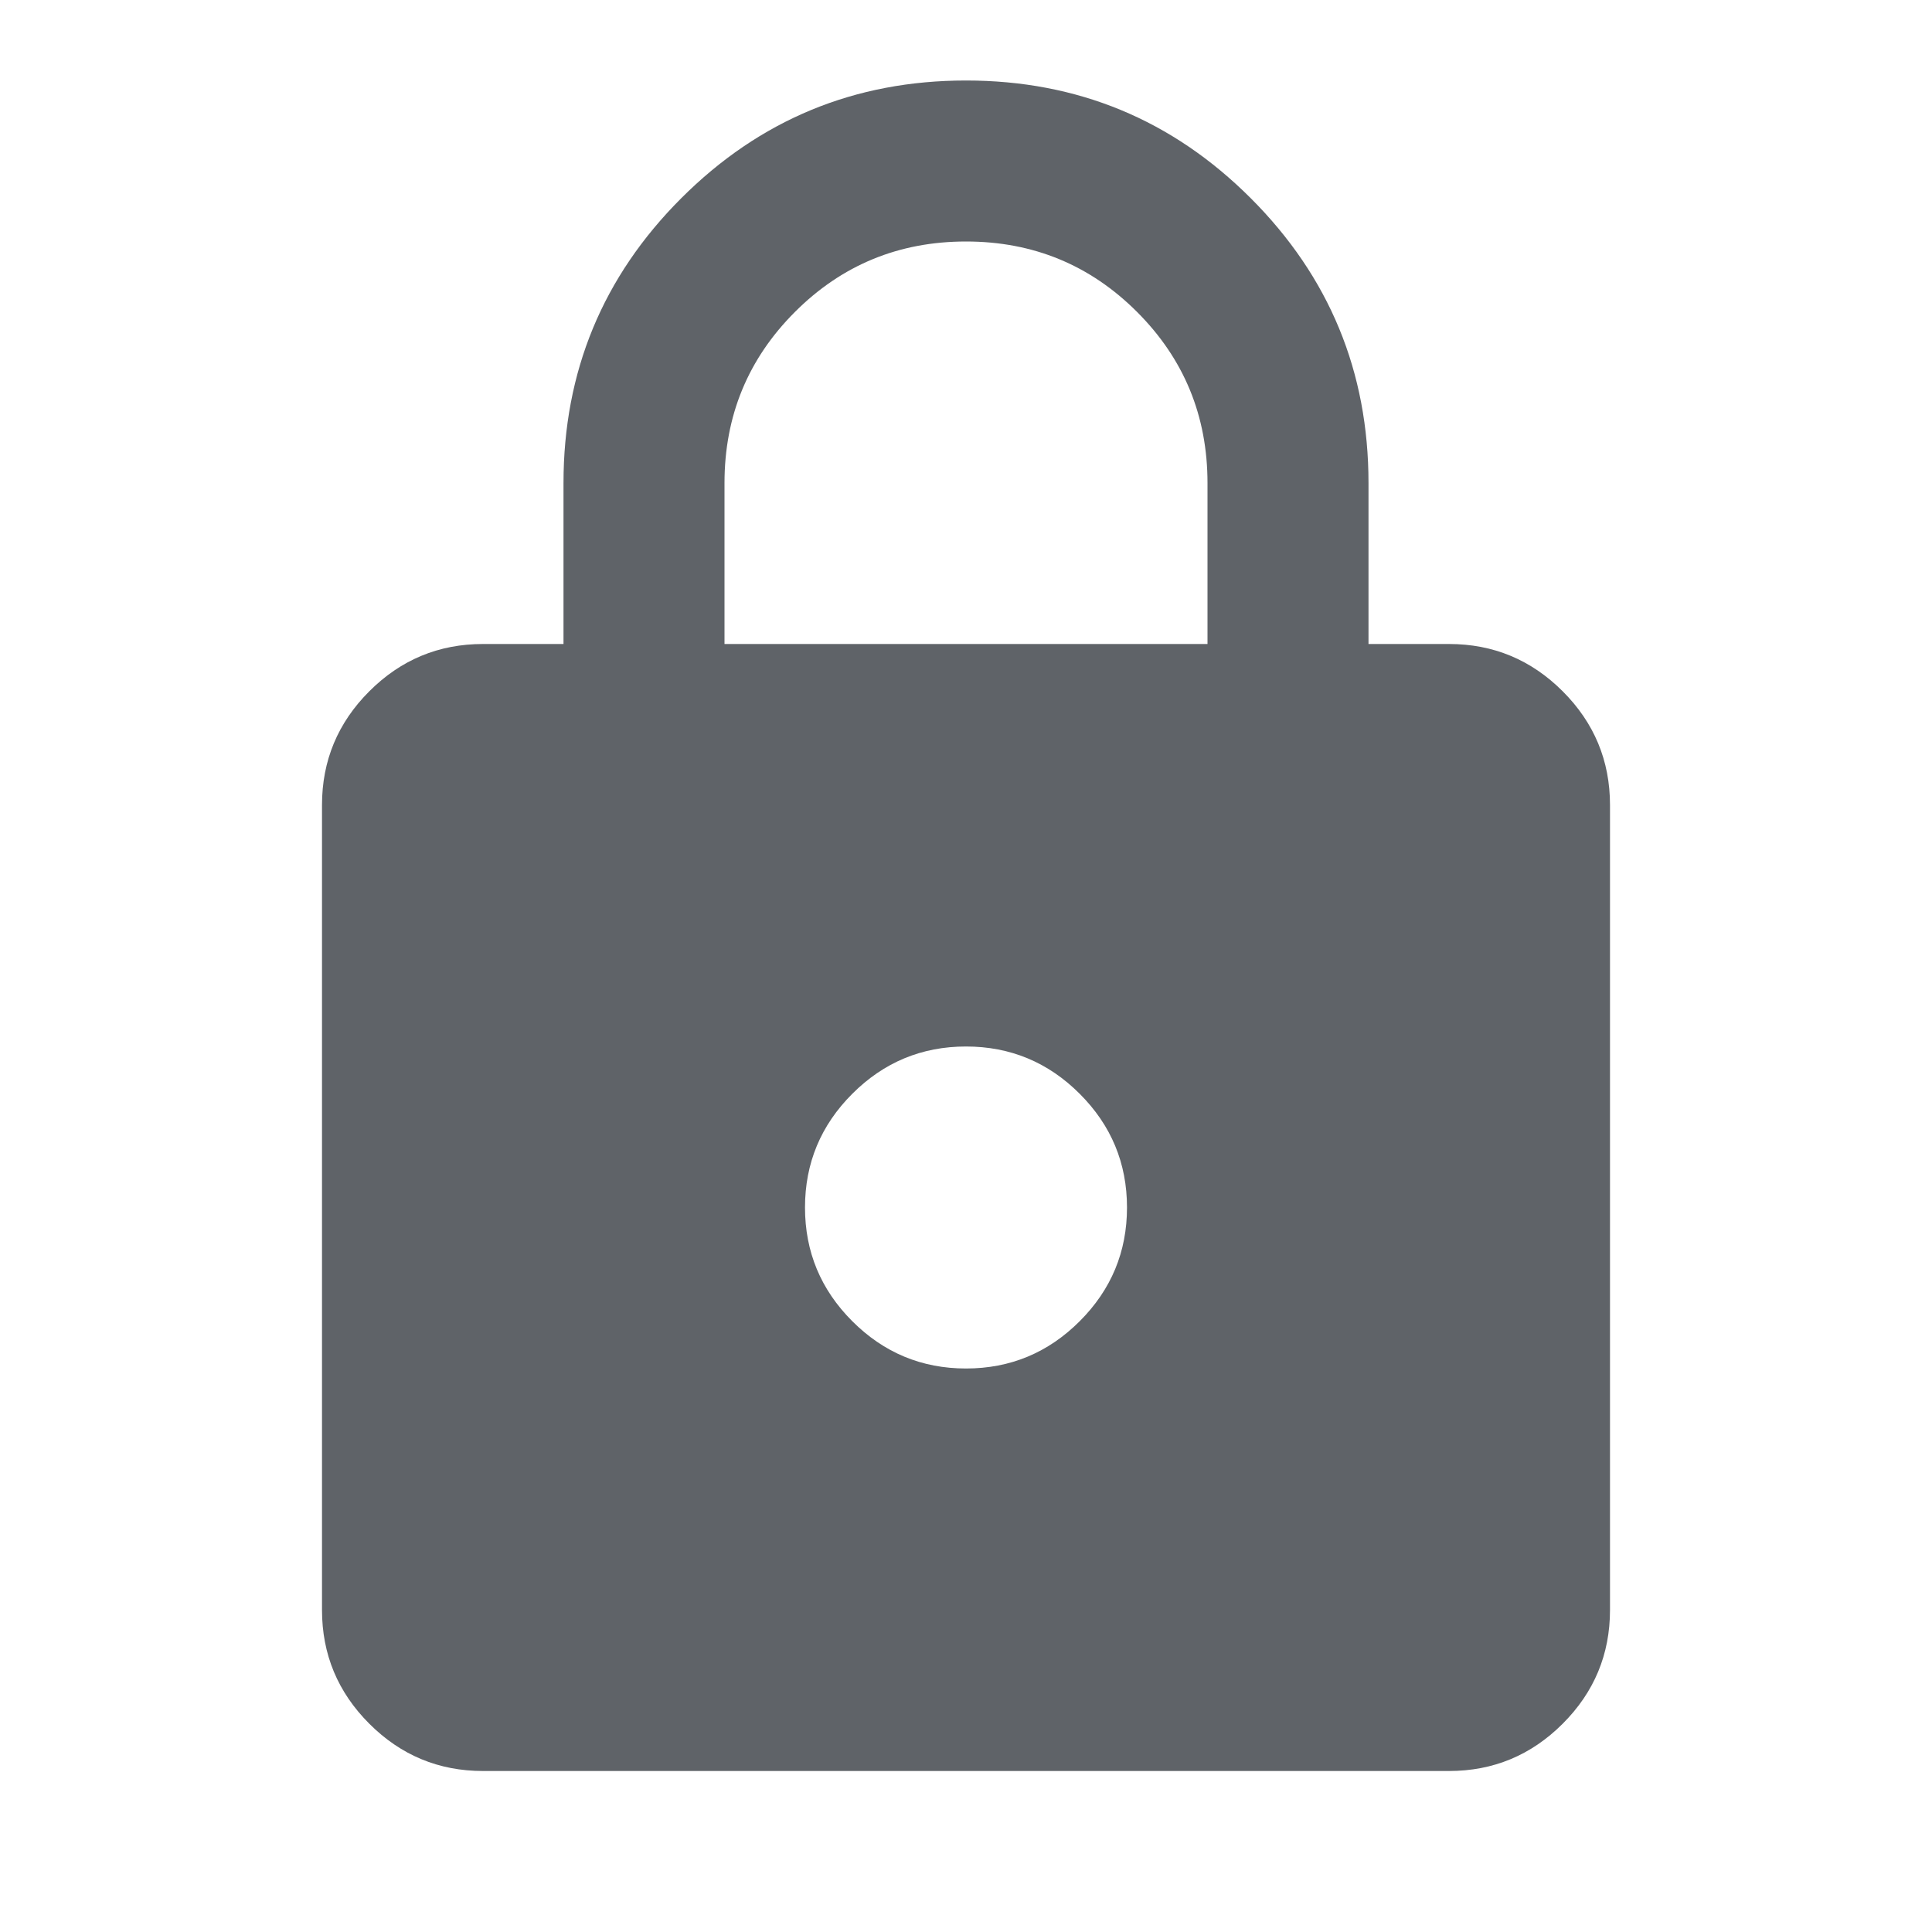
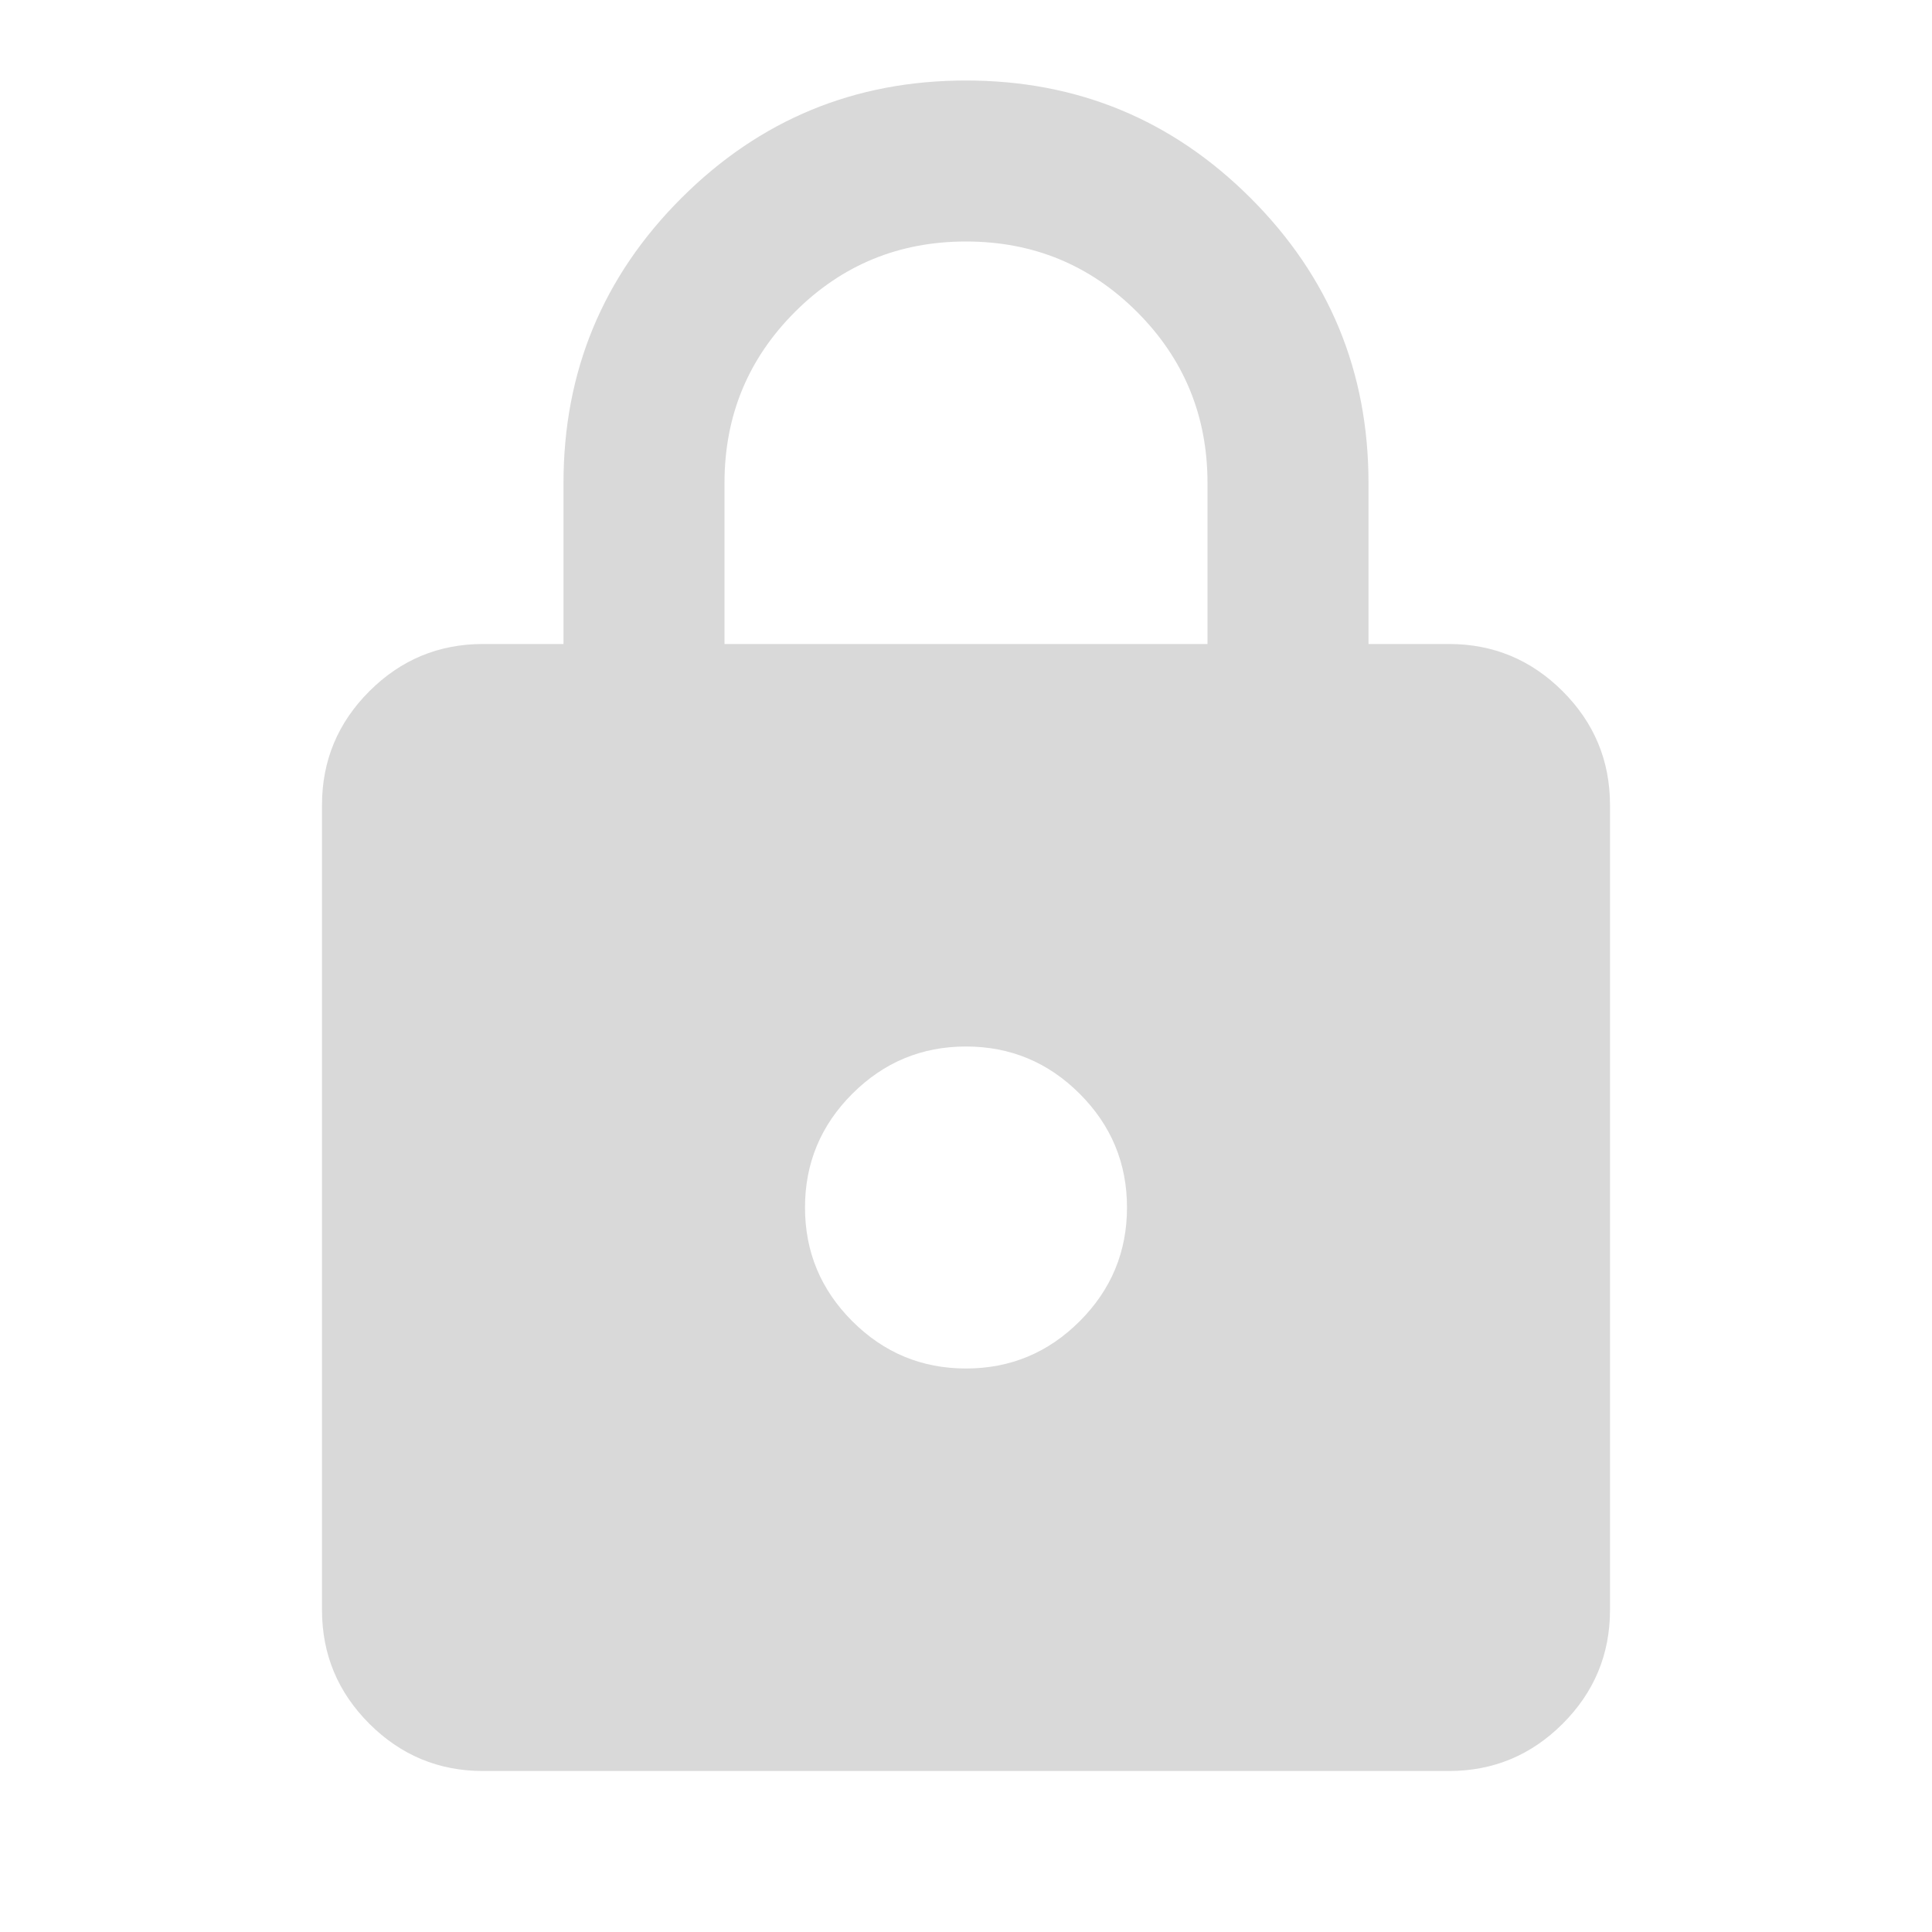
- <svg xmlns="http://www.w3.org/2000/svg" height="24px" viewBox="0 -960 960 960" width="24px" fill="#5f6368">
+ <svg xmlns="http://www.w3.org/2000/svg" height="24px" viewBox="0 -960 960 960" width="24px" fill="#D9D9D9">
  <path d="M240-80q-33 0-56.5-23.5T160-160v-400q0-33 23.5-56.5T240-640h40v-80q0-83 58.5-141.5T480-920q83 0 141.5 58.5T680-720v80h40q33 0 56.5 23.5T800-560v400q0 33-23.5 56.5T720-80H240Zm240-200q33 0 56.5-23.5T560-360q0-33-23.5-56.5T480-440q-33 0-56.5 23.5T400-360q0 33 23.5 56.5T480-280ZM360-640h240v-80q0-50-35-85t-85-35q-50 0-85 35t-35 85v80Z" />
</svg>
